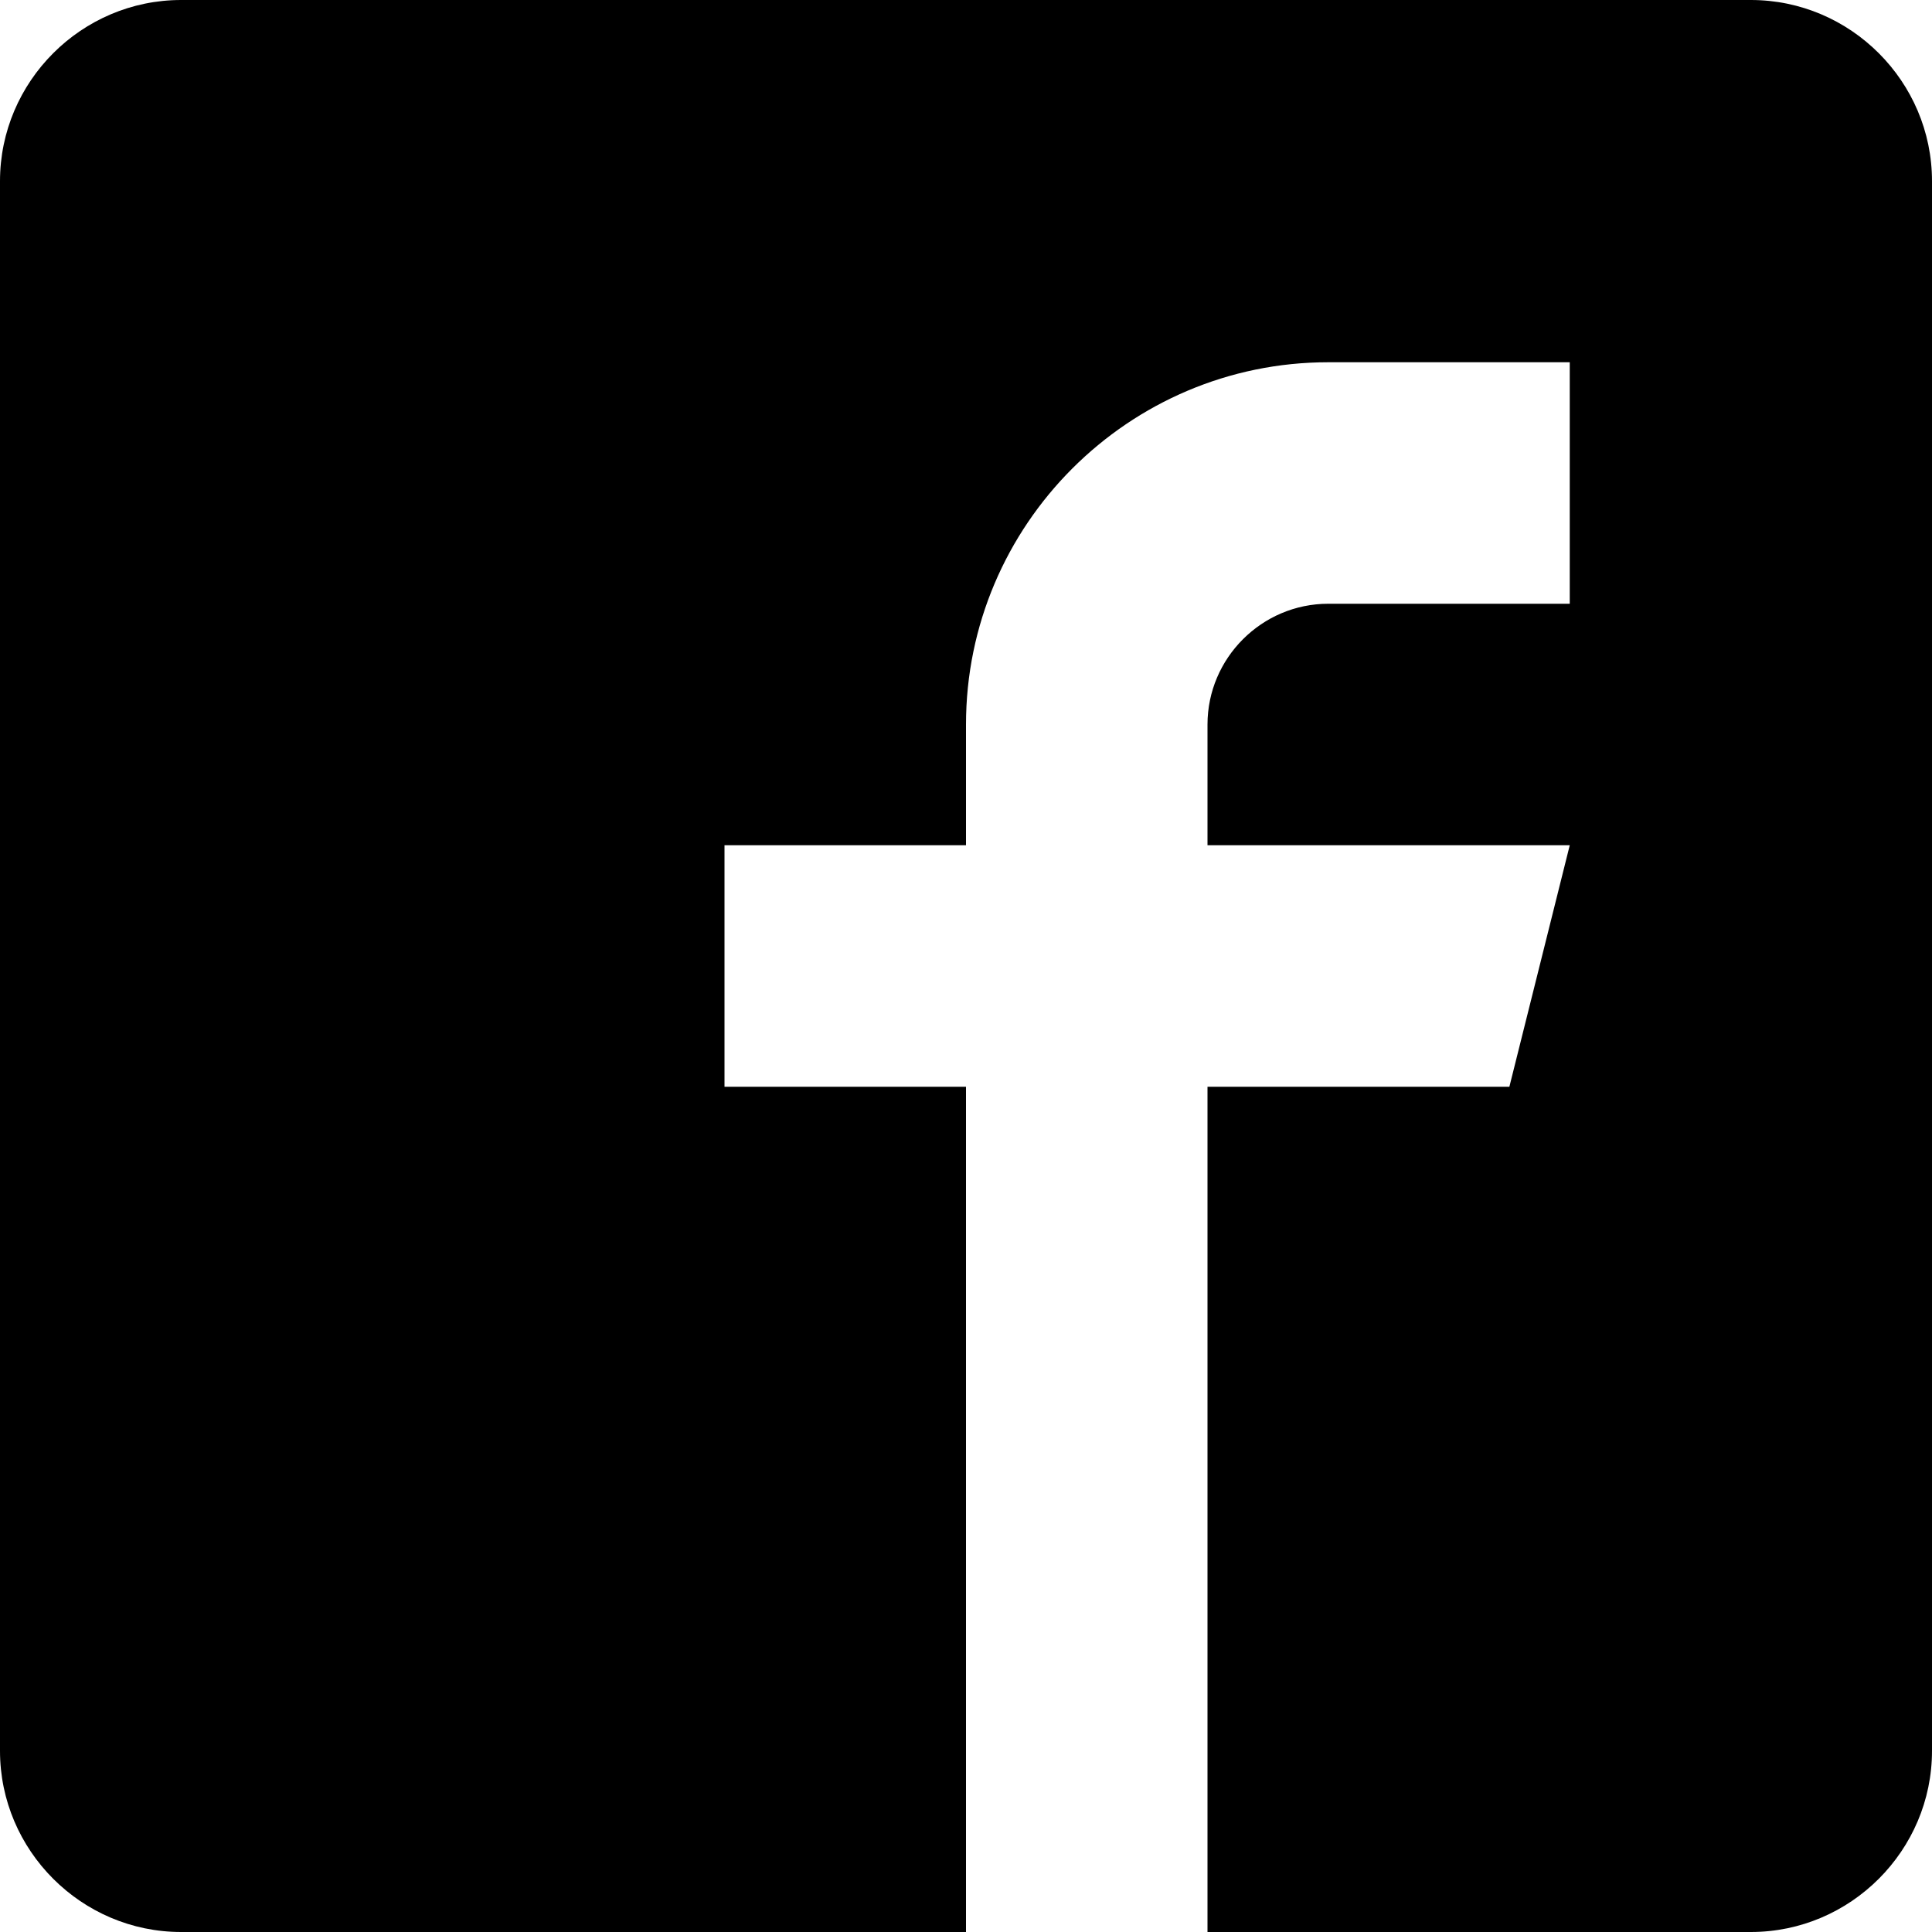
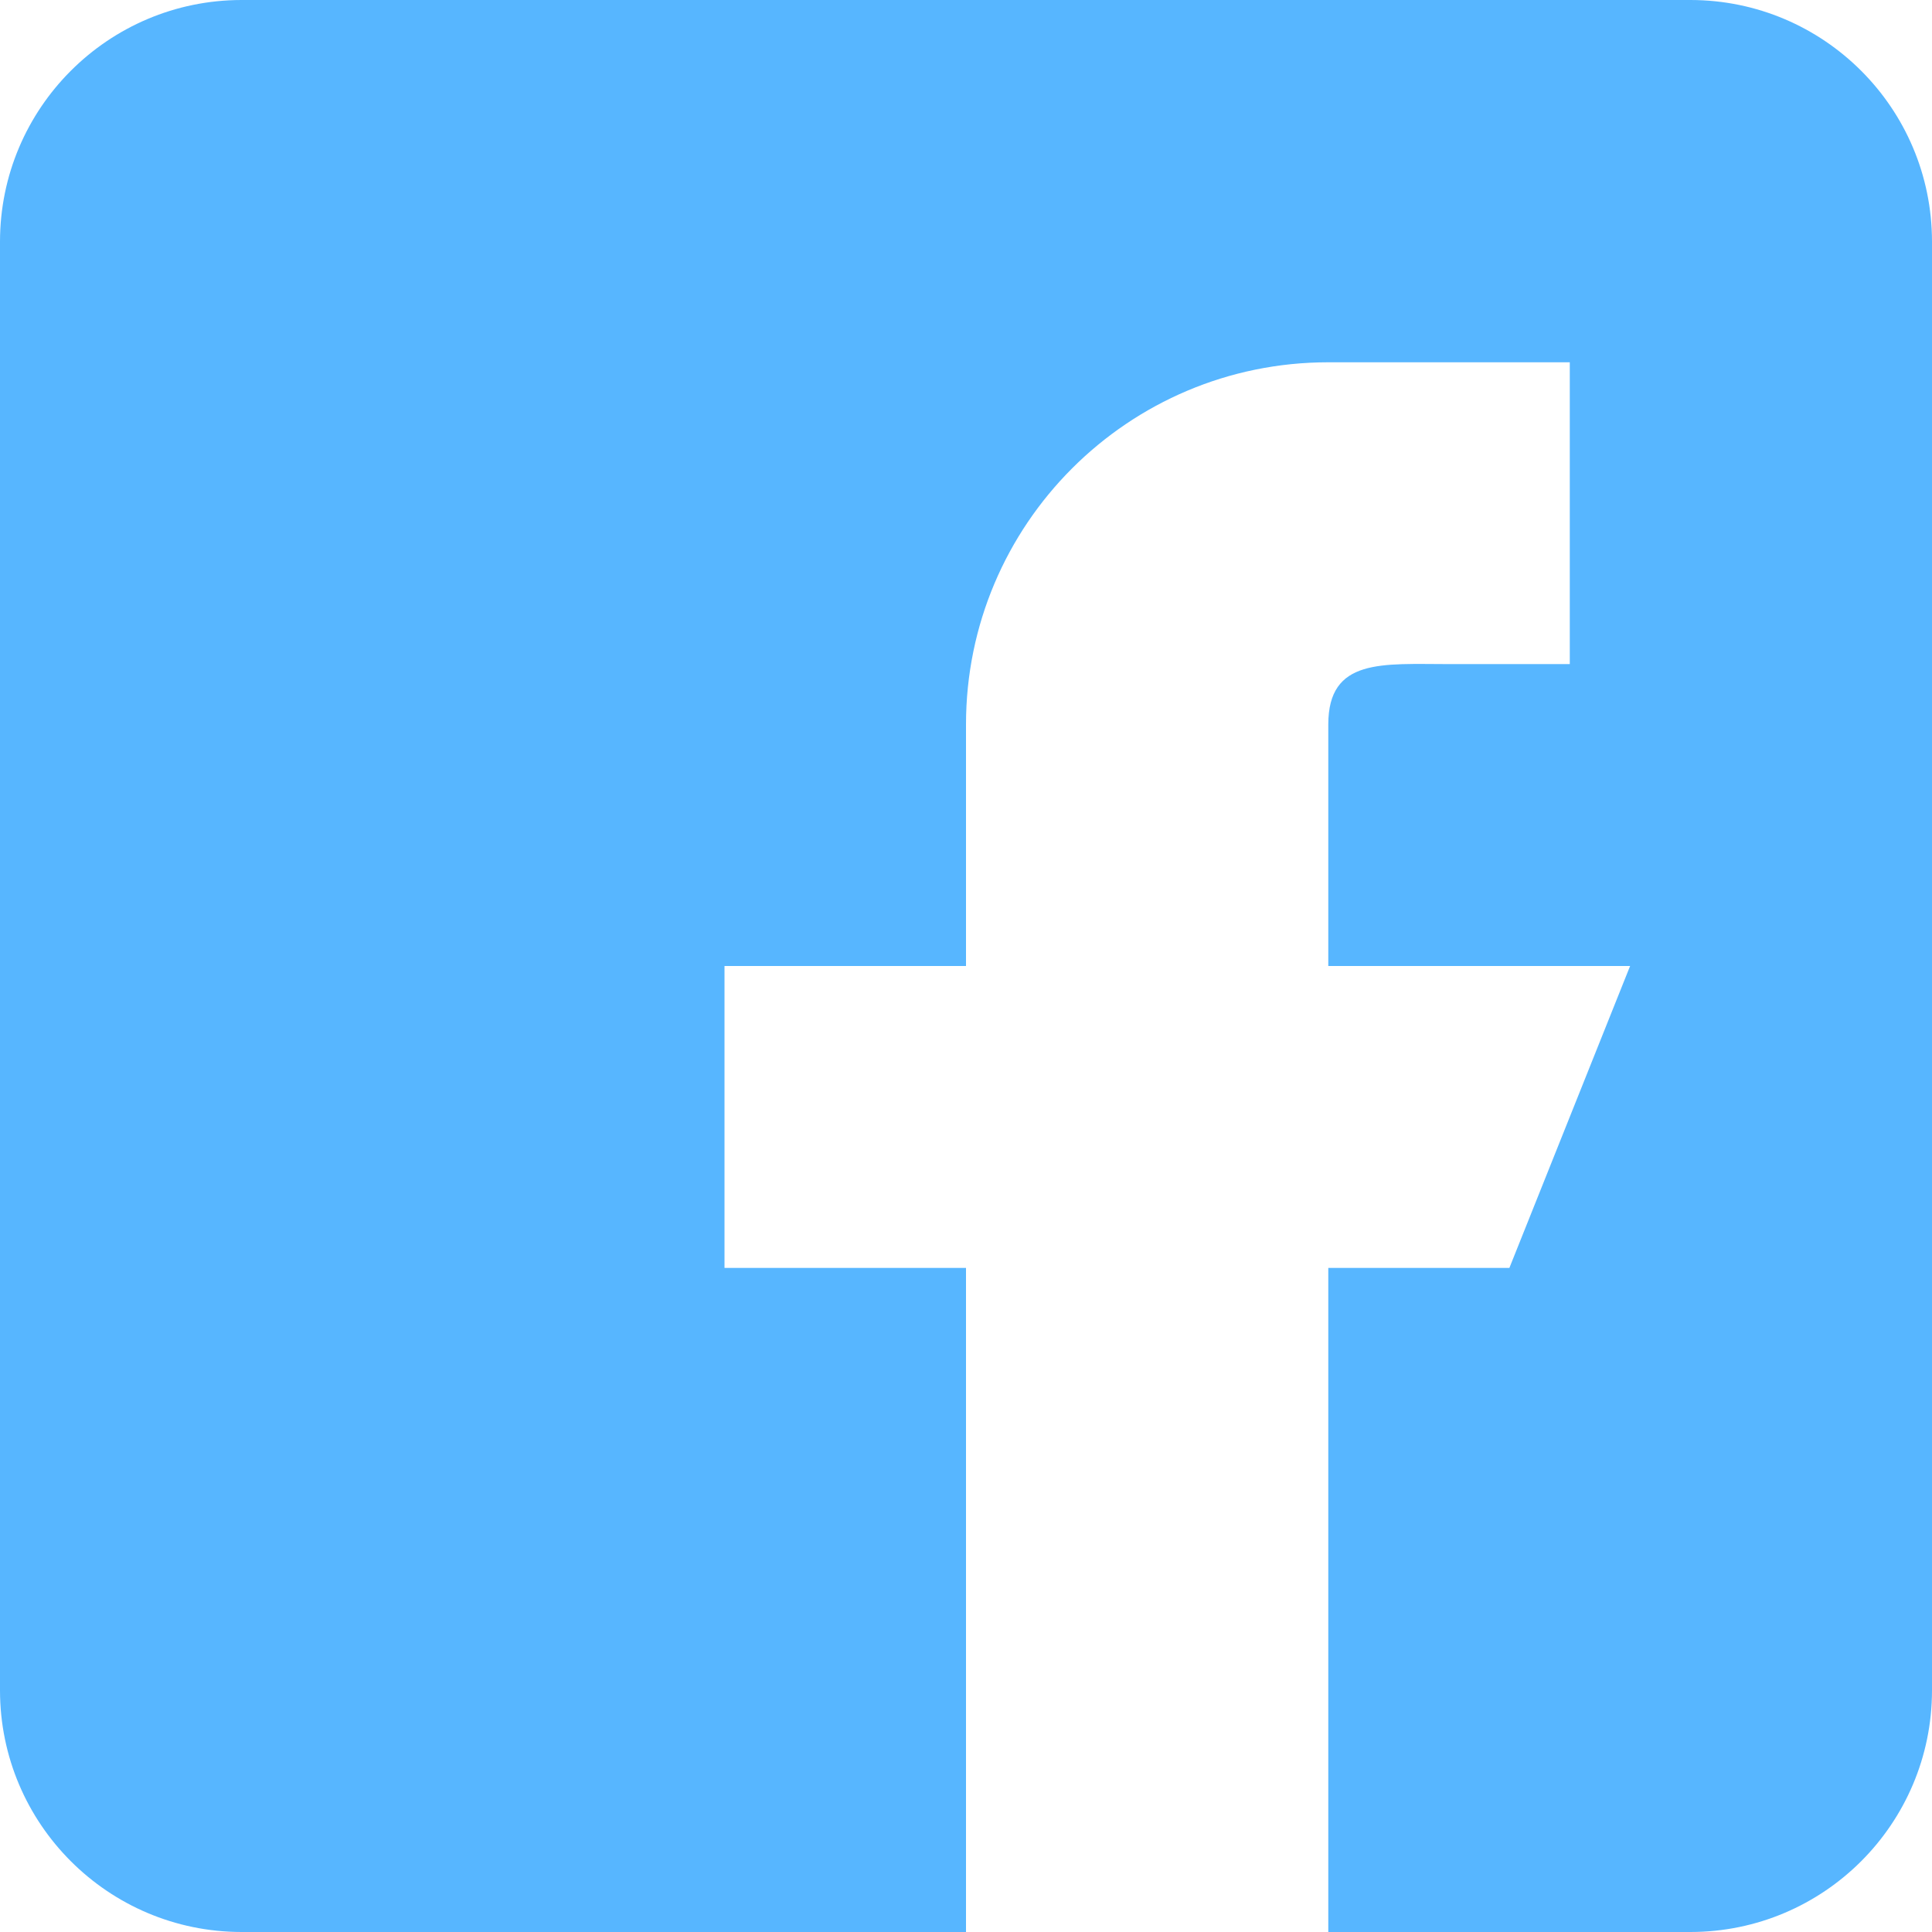
- <svg xmlns="http://www.w3.org/2000/svg" version="1.1" width="32" height="32" viewBox="0 0 32 32">
-   <path d="M29 0h-26c-1.65 0-3 1.35-3 3v26c0 1.65 1.35 3 3 3h13v-14h-4v-4h4v-2c0-3.306 2.694-6 6-6h4v4h-4c-1.1 0-2 0.9-2 2v2h6l-1 4h-5v14h9c1.65 0 3-1.35 3-3v-26c0-1.65-1.35-3-3-3z" />
+ <svg xmlns="http://www.w3.org/2000/svg" viewBox="0 0 238 238">
+   <defs>
+     <style>.cls-1{fill:#57b6ff;}</style>
+   </defs>
+   <g id="Capa_2" data-name="Capa 2">
+     <g id="Capa_1-2" data-name="Capa 1">
+       <path class="cls-1" d="M208.25,0H29.75A29.78,29.78,0,0,0,0,29.75v178.5A29.78,29.78,0,0,0,29.75,238H119V156.19H89.25V119H119V89.25a44.62,44.62,0,0,1,44.63-44.62h29.75V81.81H178.5c-8.21,0-14.87-.77-14.87,7.44V119h37.18l-14.87,37.19H163.63V238h44.62A29.78,29.78,0,0,0,238,208.25V29.75A29.78,29.78,0,0,0,208.25,0Z" />
+     </g>
+   </g>
</svg>
